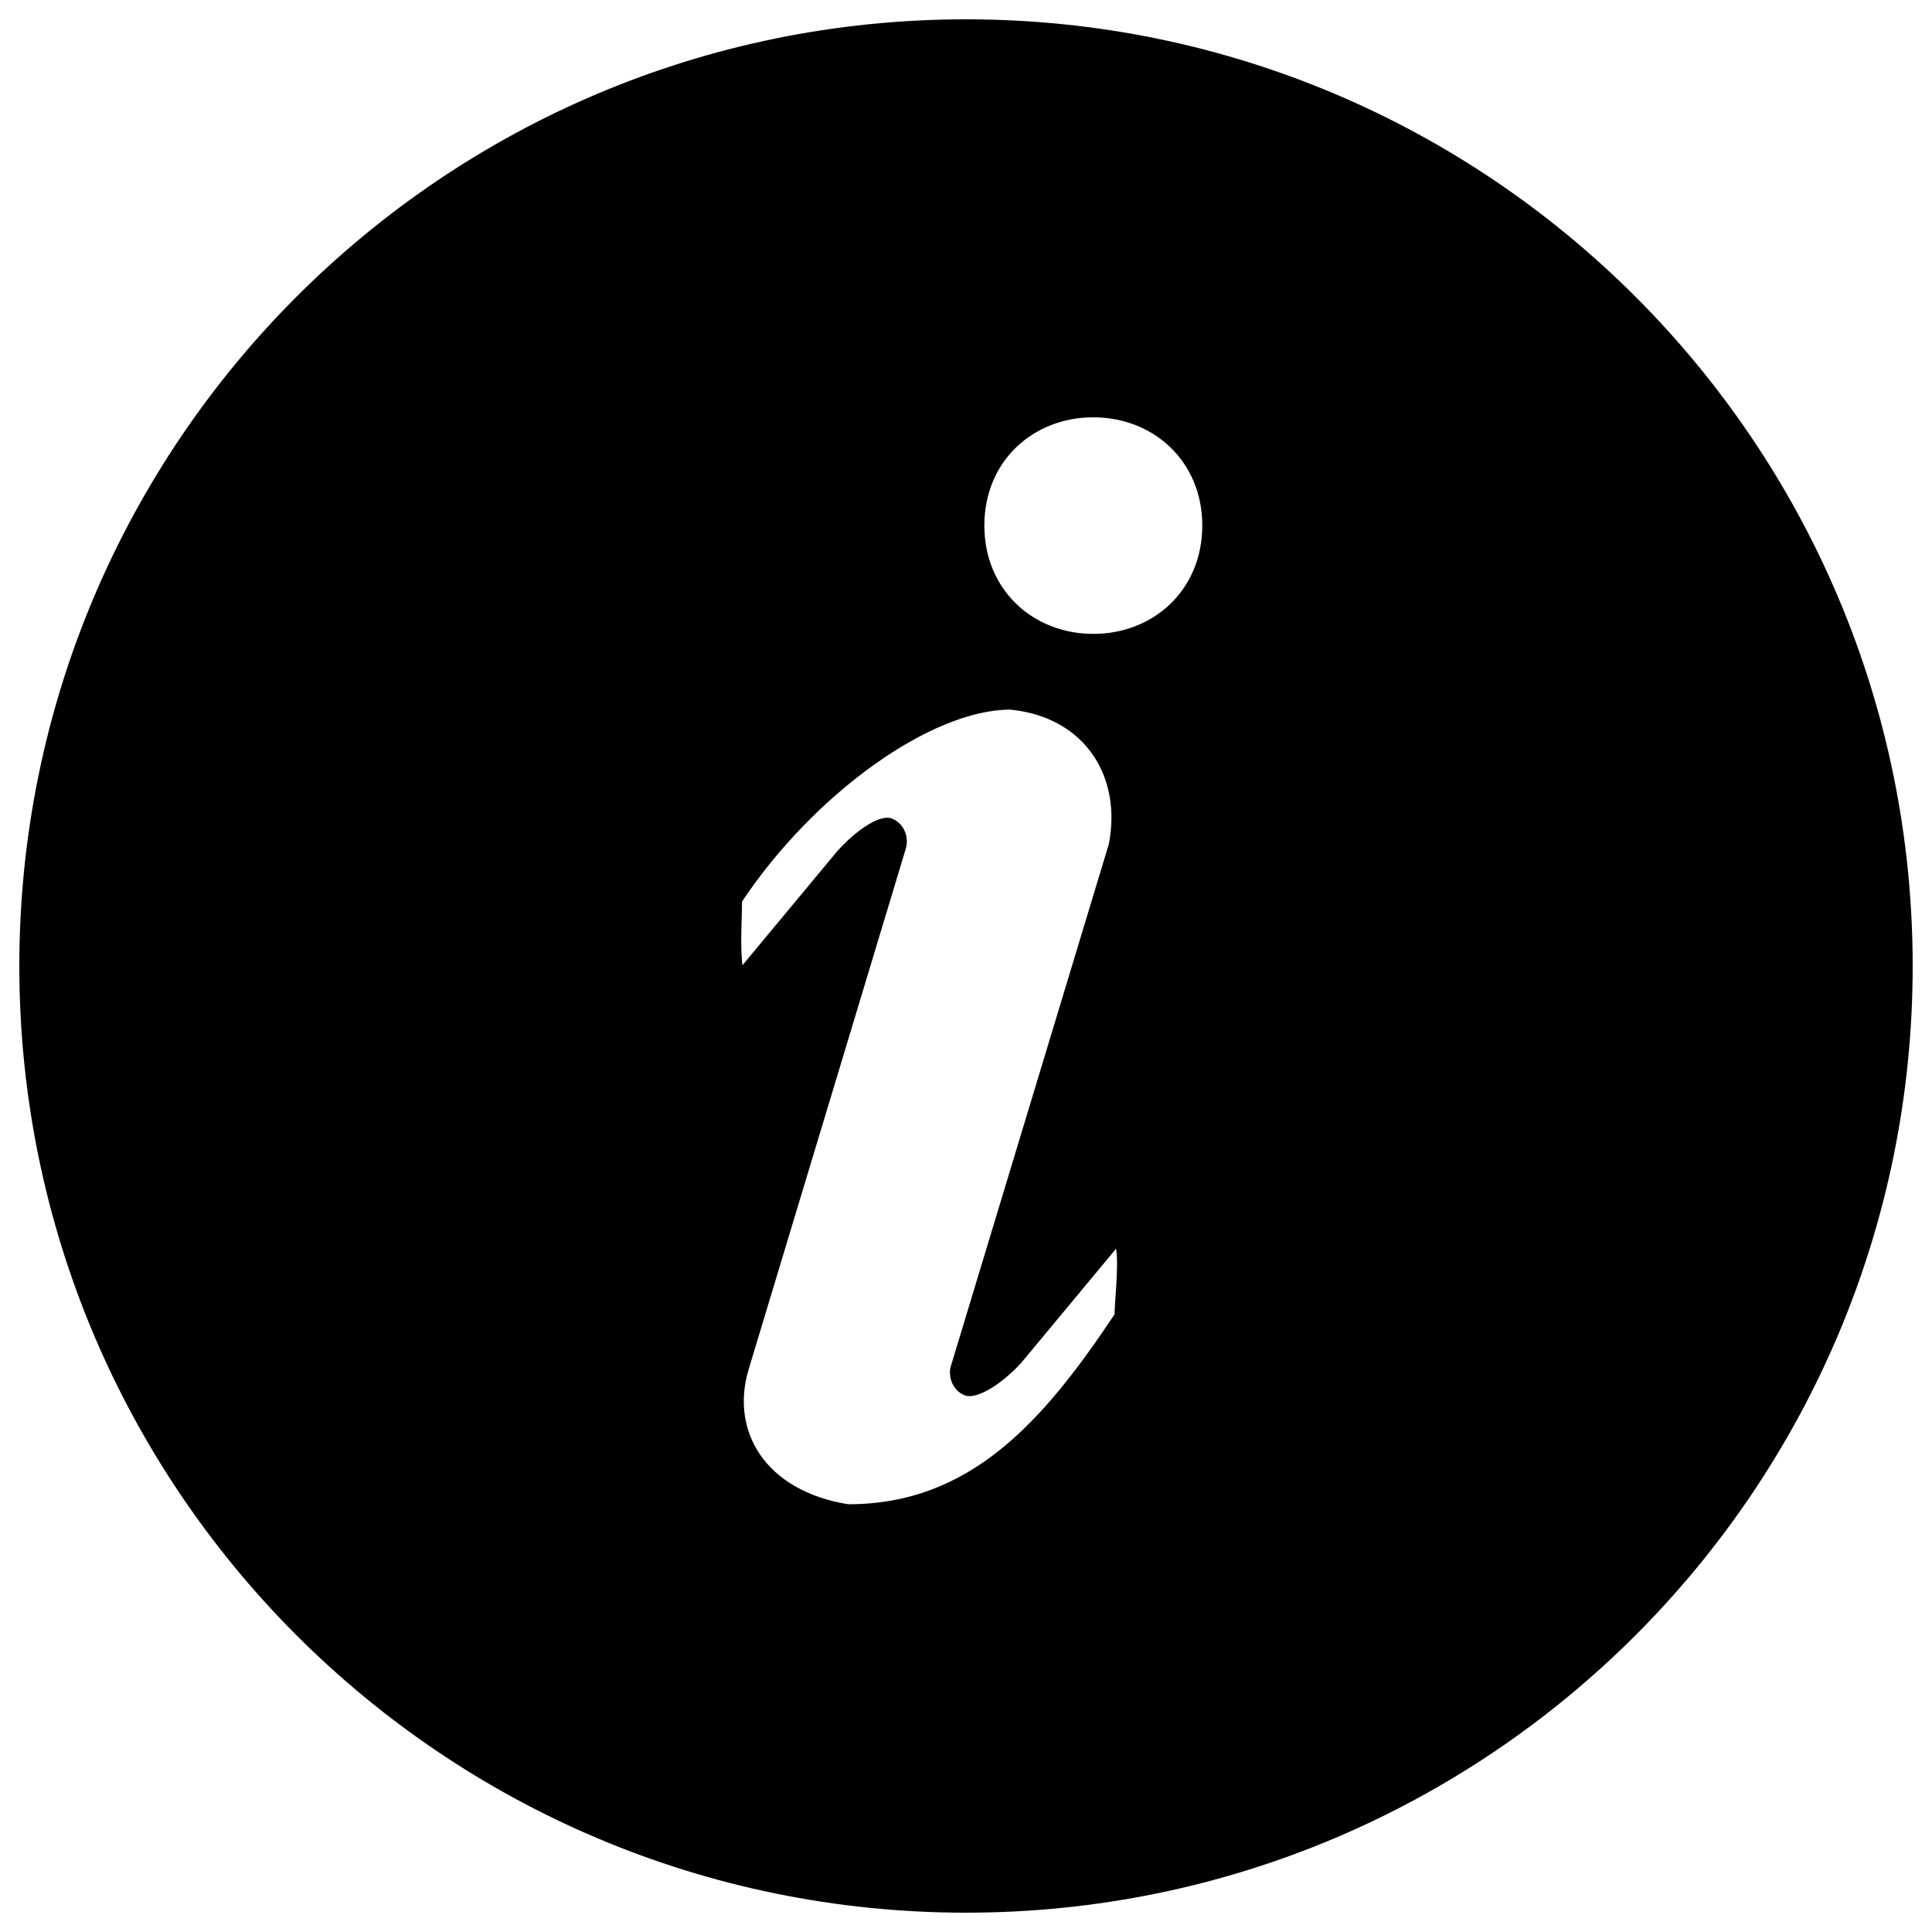
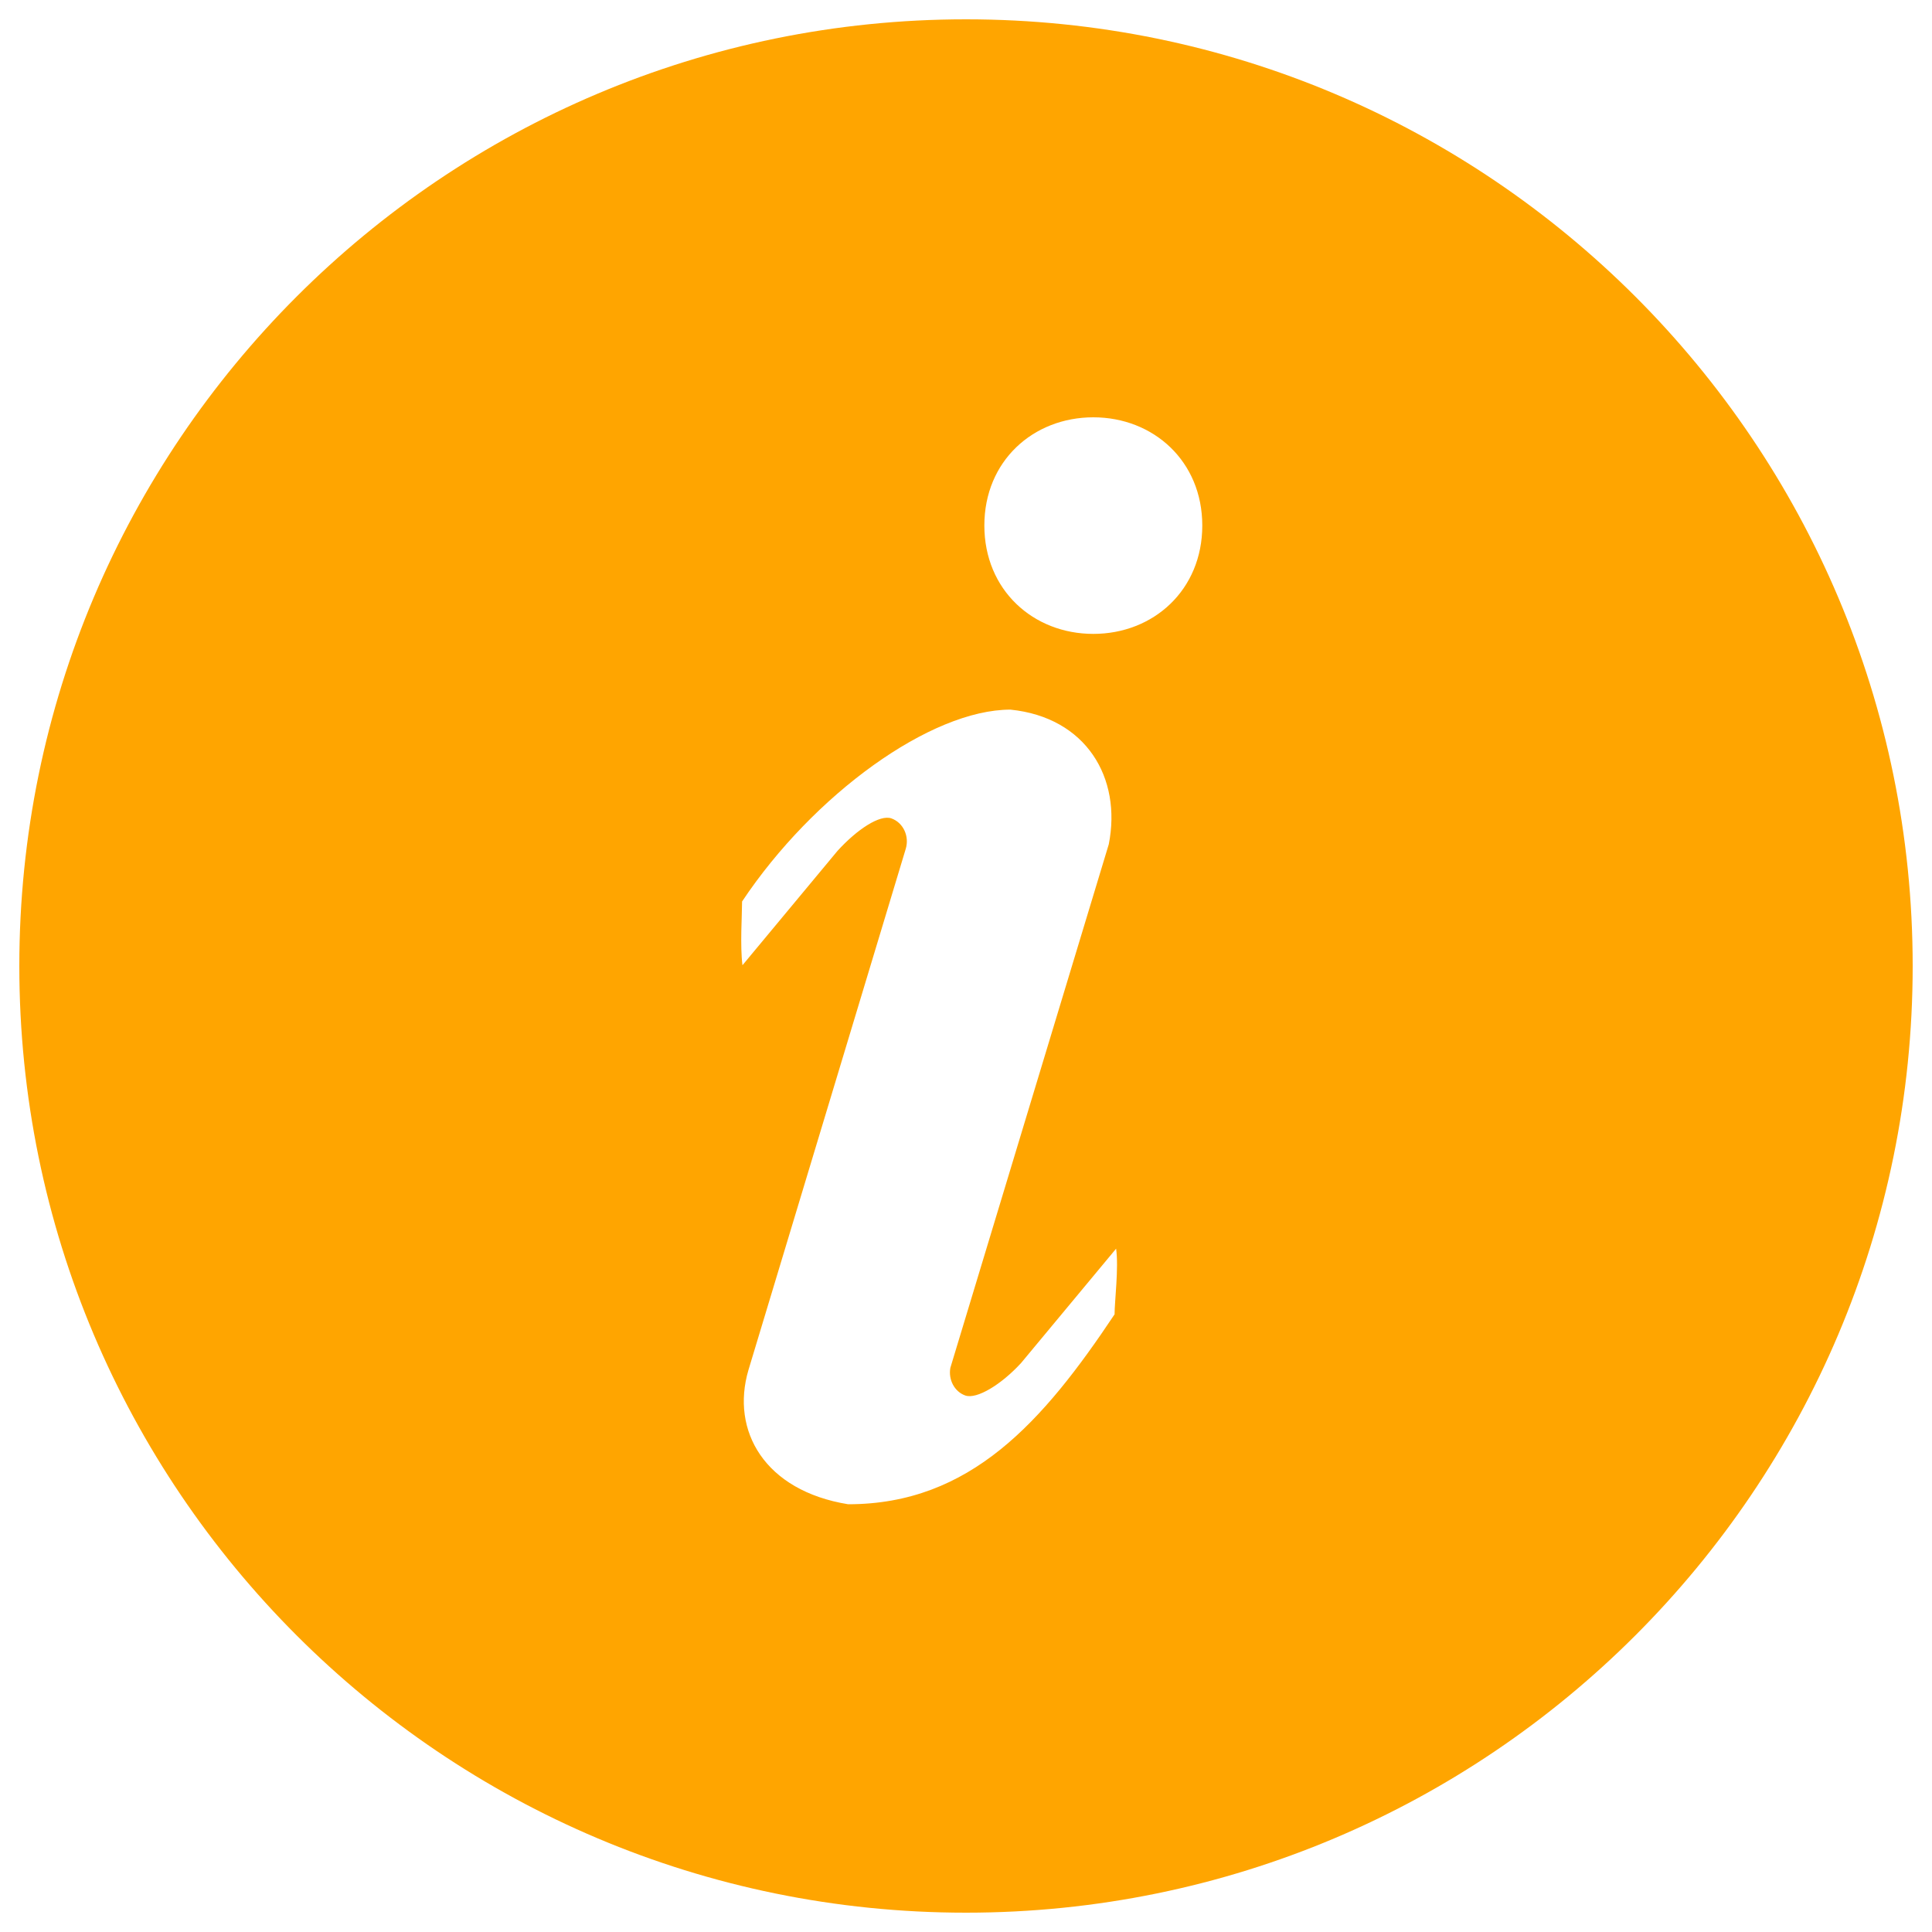
- <svg xmlns="http://www.w3.org/2000/svg" version="1.1" x="0px" y="0px" viewBox="0 0 1000 1000" enable-background="new 0 0 1000 1000" xml:space="preserve">
+ <svg xmlns="http://www.w3.org/2000/svg" version="1.1" fill="orange" height="28px" width="28px" x="0px" y="0px" viewBox="0 0 1000 1000" enable-background="new 0 0 1000 1000" xml:space="preserve">
  <g>
    <g>
      <path d="M500,10C229.4,10,10,229.4,10,500s219.4,490,490,490s490-219.4,490-490S770.6,10,500,10z M576.9,680.3c-37,55.5-74.6,98.3-137.9,98.3c-43.2-7-60.9-38-51.6-69.5l81.4-269.7c2-6.6-1.3-13.6-7.4-15.8c-6-2.1-17.8,5.7-27.9,16.8l-49.2,59.2c-1.3-10-0.2-26.4-0.2-33c37-55.5,97.7-99.3,138.9-99.3c39.2,4,57.7,35.3,50.9,69.7l-82,271c-1.1,6.1,2.1,12.3,7.7,14.3c6,2.1,18.7-5.7,28.9-16.8l49.2-59.2C579.1,656.2,576.9,673.6,576.9,680.3z M565.9,328.1c-31.1,0-56.4-22.7-56.4-56.1c0-33.4,25.3-56,56.4-56c31.1,0,56.4,22.7,56.4,56C622.3,305.4,597,328.1,565.9,328.1z" />
    </g>
  </g>
</svg>
